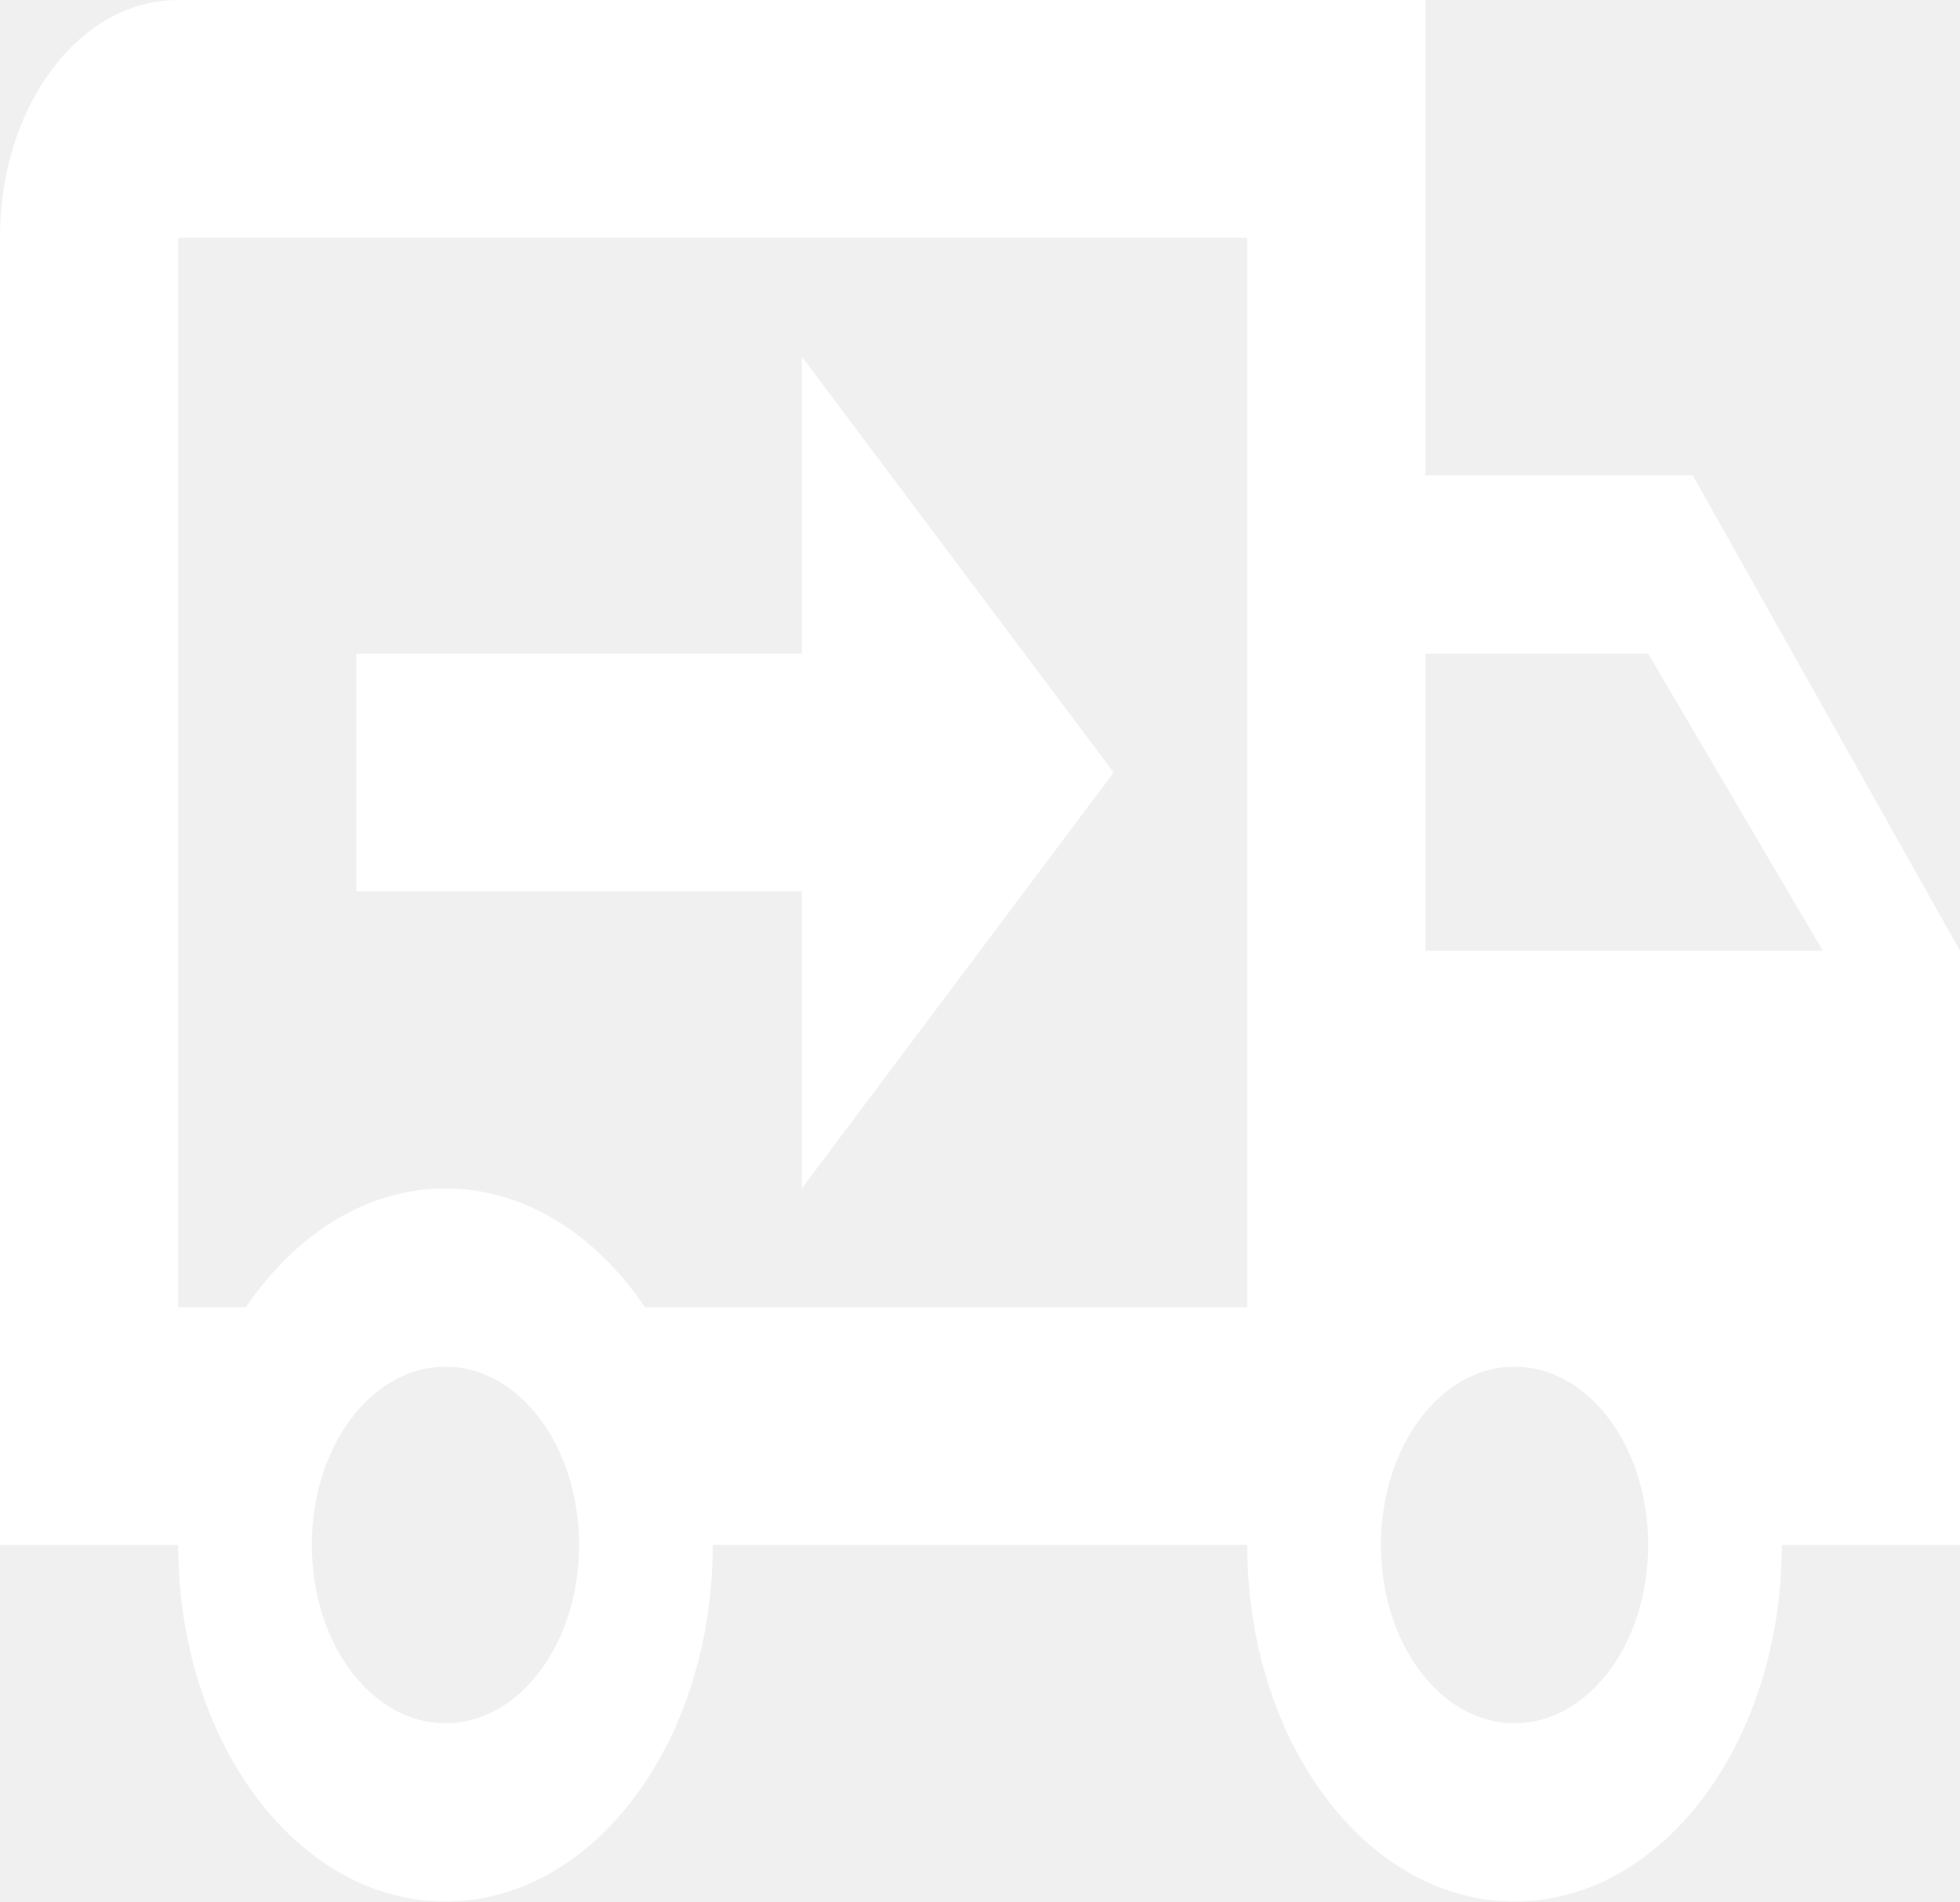
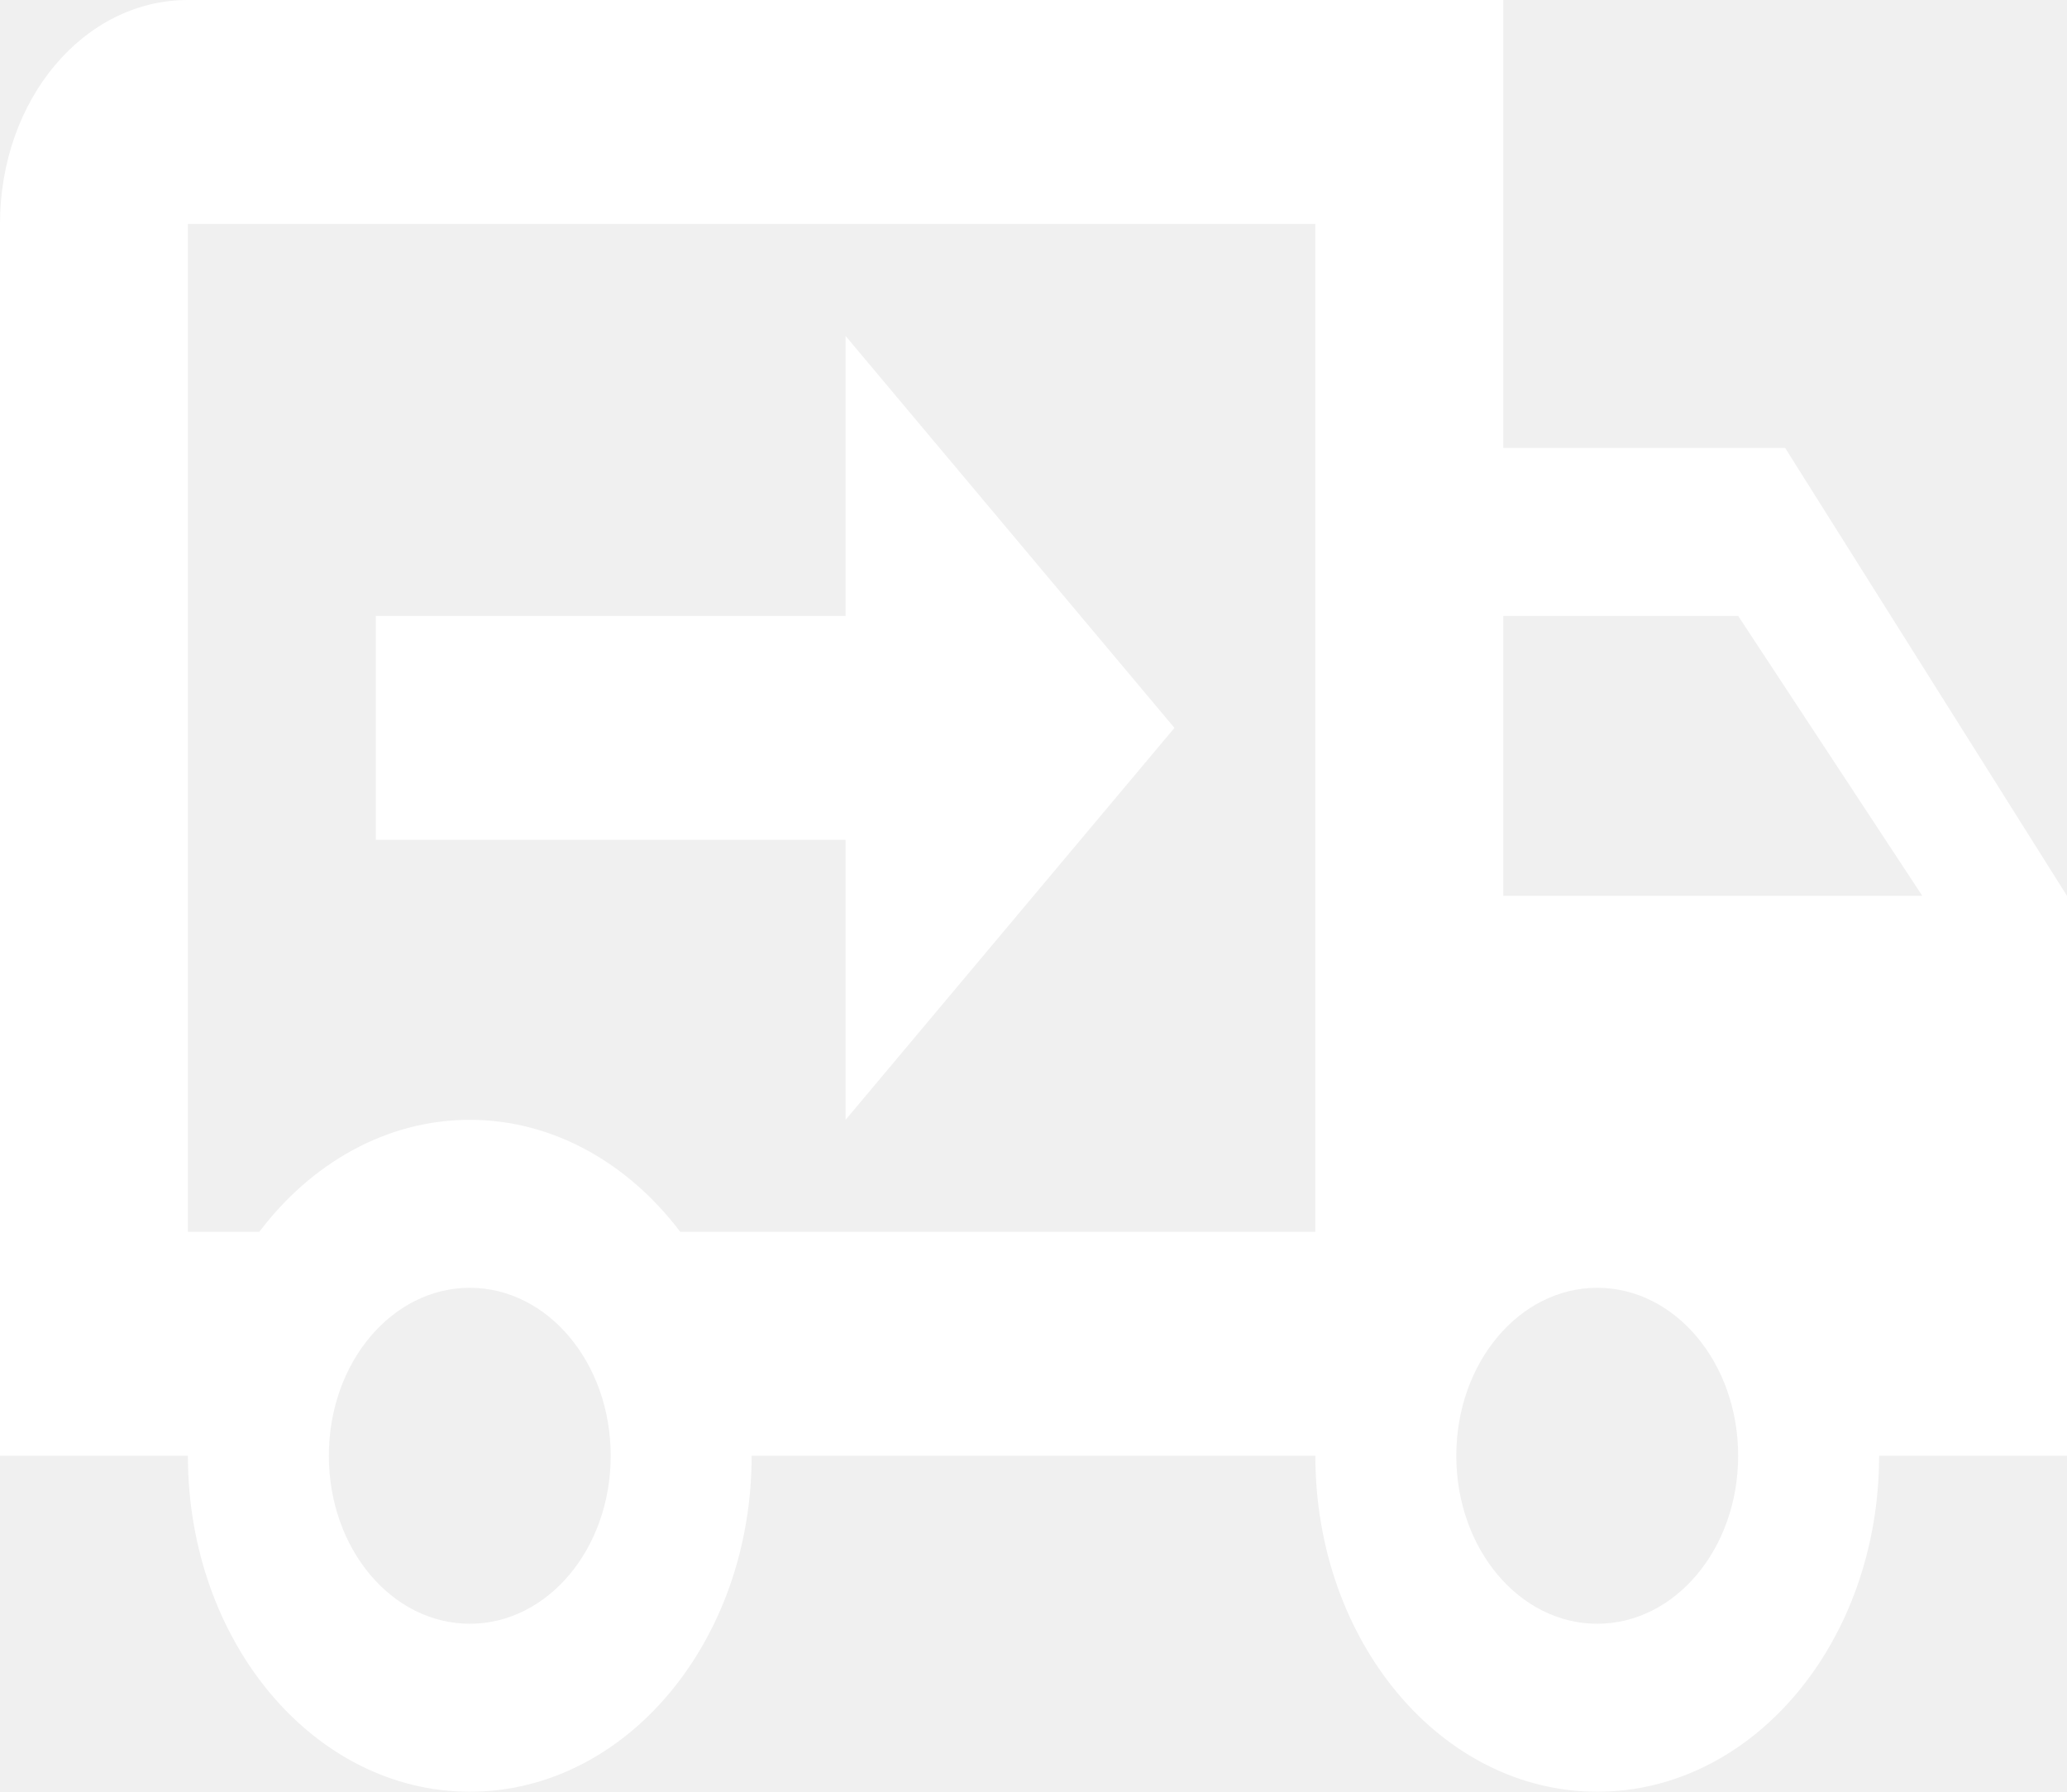
- <svg xmlns="http://www.w3.org/2000/svg" width="67" height="65" viewBox="0 0 67 65" fill="none">
-   <path d="M51.773 58.906C54.3 58.906 56.341 56.184 56.341 52.812C56.341 49.441 54.3 46.719 51.773 46.719C49.245 46.719 47.205 49.441 47.205 52.812C47.205 56.184 49.245 58.906 51.773 58.906ZM56.341 22.344H48.727V32.5H62.31L56.341 22.344ZM15.227 58.906C17.755 58.906 19.796 56.184 19.796 52.812C19.796 49.441 17.755 46.719 15.227 46.719C12.7 46.719 10.659 49.441 10.659 52.812C10.659 56.184 12.7 58.906 15.227 58.906ZM57.864 16.25L67 32.5V52.812H60.909C60.909 59.556 56.828 65 51.773 65C46.717 65 42.636 59.556 42.636 52.812H24.364C24.364 59.556 20.283 65 15.227 65C10.172 65 6.091 59.556 6.091 52.812H0V8.125C0 3.616 2.71 0 6.091 0H48.727V16.25H57.864ZM6.091 8.125V44.688H8.405C10.081 42.209 12.517 40.625 15.227 40.625C17.938 40.625 20.374 42.209 22.049 44.688H42.636V8.125H6.091ZM27.409 12.188L38.068 26.406L27.409 40.625V30.469H12.182V22.344H27.409V12.188Z" fill="white" />
+ <svg xmlns="http://www.w3.org/2000/svg" width="75" height="65" viewBox="0 0 75 65" fill="none">
+   <path d="M57.955 58.906C60.784 58.906 63.068 56.184 63.068 52.812C63.068 49.441 60.784 46.719 57.955 46.719C55.125 46.719 52.841 49.441 52.841 52.812C52.841 56.184 55.125 58.906 57.955 58.906ZM63.068 22.344H54.545V32.5H69.75L63.068 22.344ZM17.046 58.906C19.875 58.906 22.159 56.184 22.159 52.812C22.159 49.441 19.875 46.719 17.046 46.719C14.216 46.719 11.932 49.441 11.932 52.812C11.932 56.184 14.216 58.906 17.046 58.906ZM64.773 16.25L75 32.5V52.812H68.182C68.182 59.556 63.614 65 57.955 65C52.295 65 47.727 59.556 47.727 52.812H27.273C27.273 59.556 22.704 65 17.046 65C11.386 65 6.818 59.556 6.818 52.812H0V8.125C0 3.616 3.034 0 6.818 0H54.545V16.25H64.773ZM6.818 8.125V44.688H9.409C11.284 42.209 14.011 40.625 17.046 40.625C20.079 40.625 22.807 42.209 24.682 44.688H47.727V8.125H6.818ZM30.682 12.188L42.614 26.406L30.682 40.625V30.469H13.636V22.344H30.682V12.188Z" fill="white" />
</svg>
